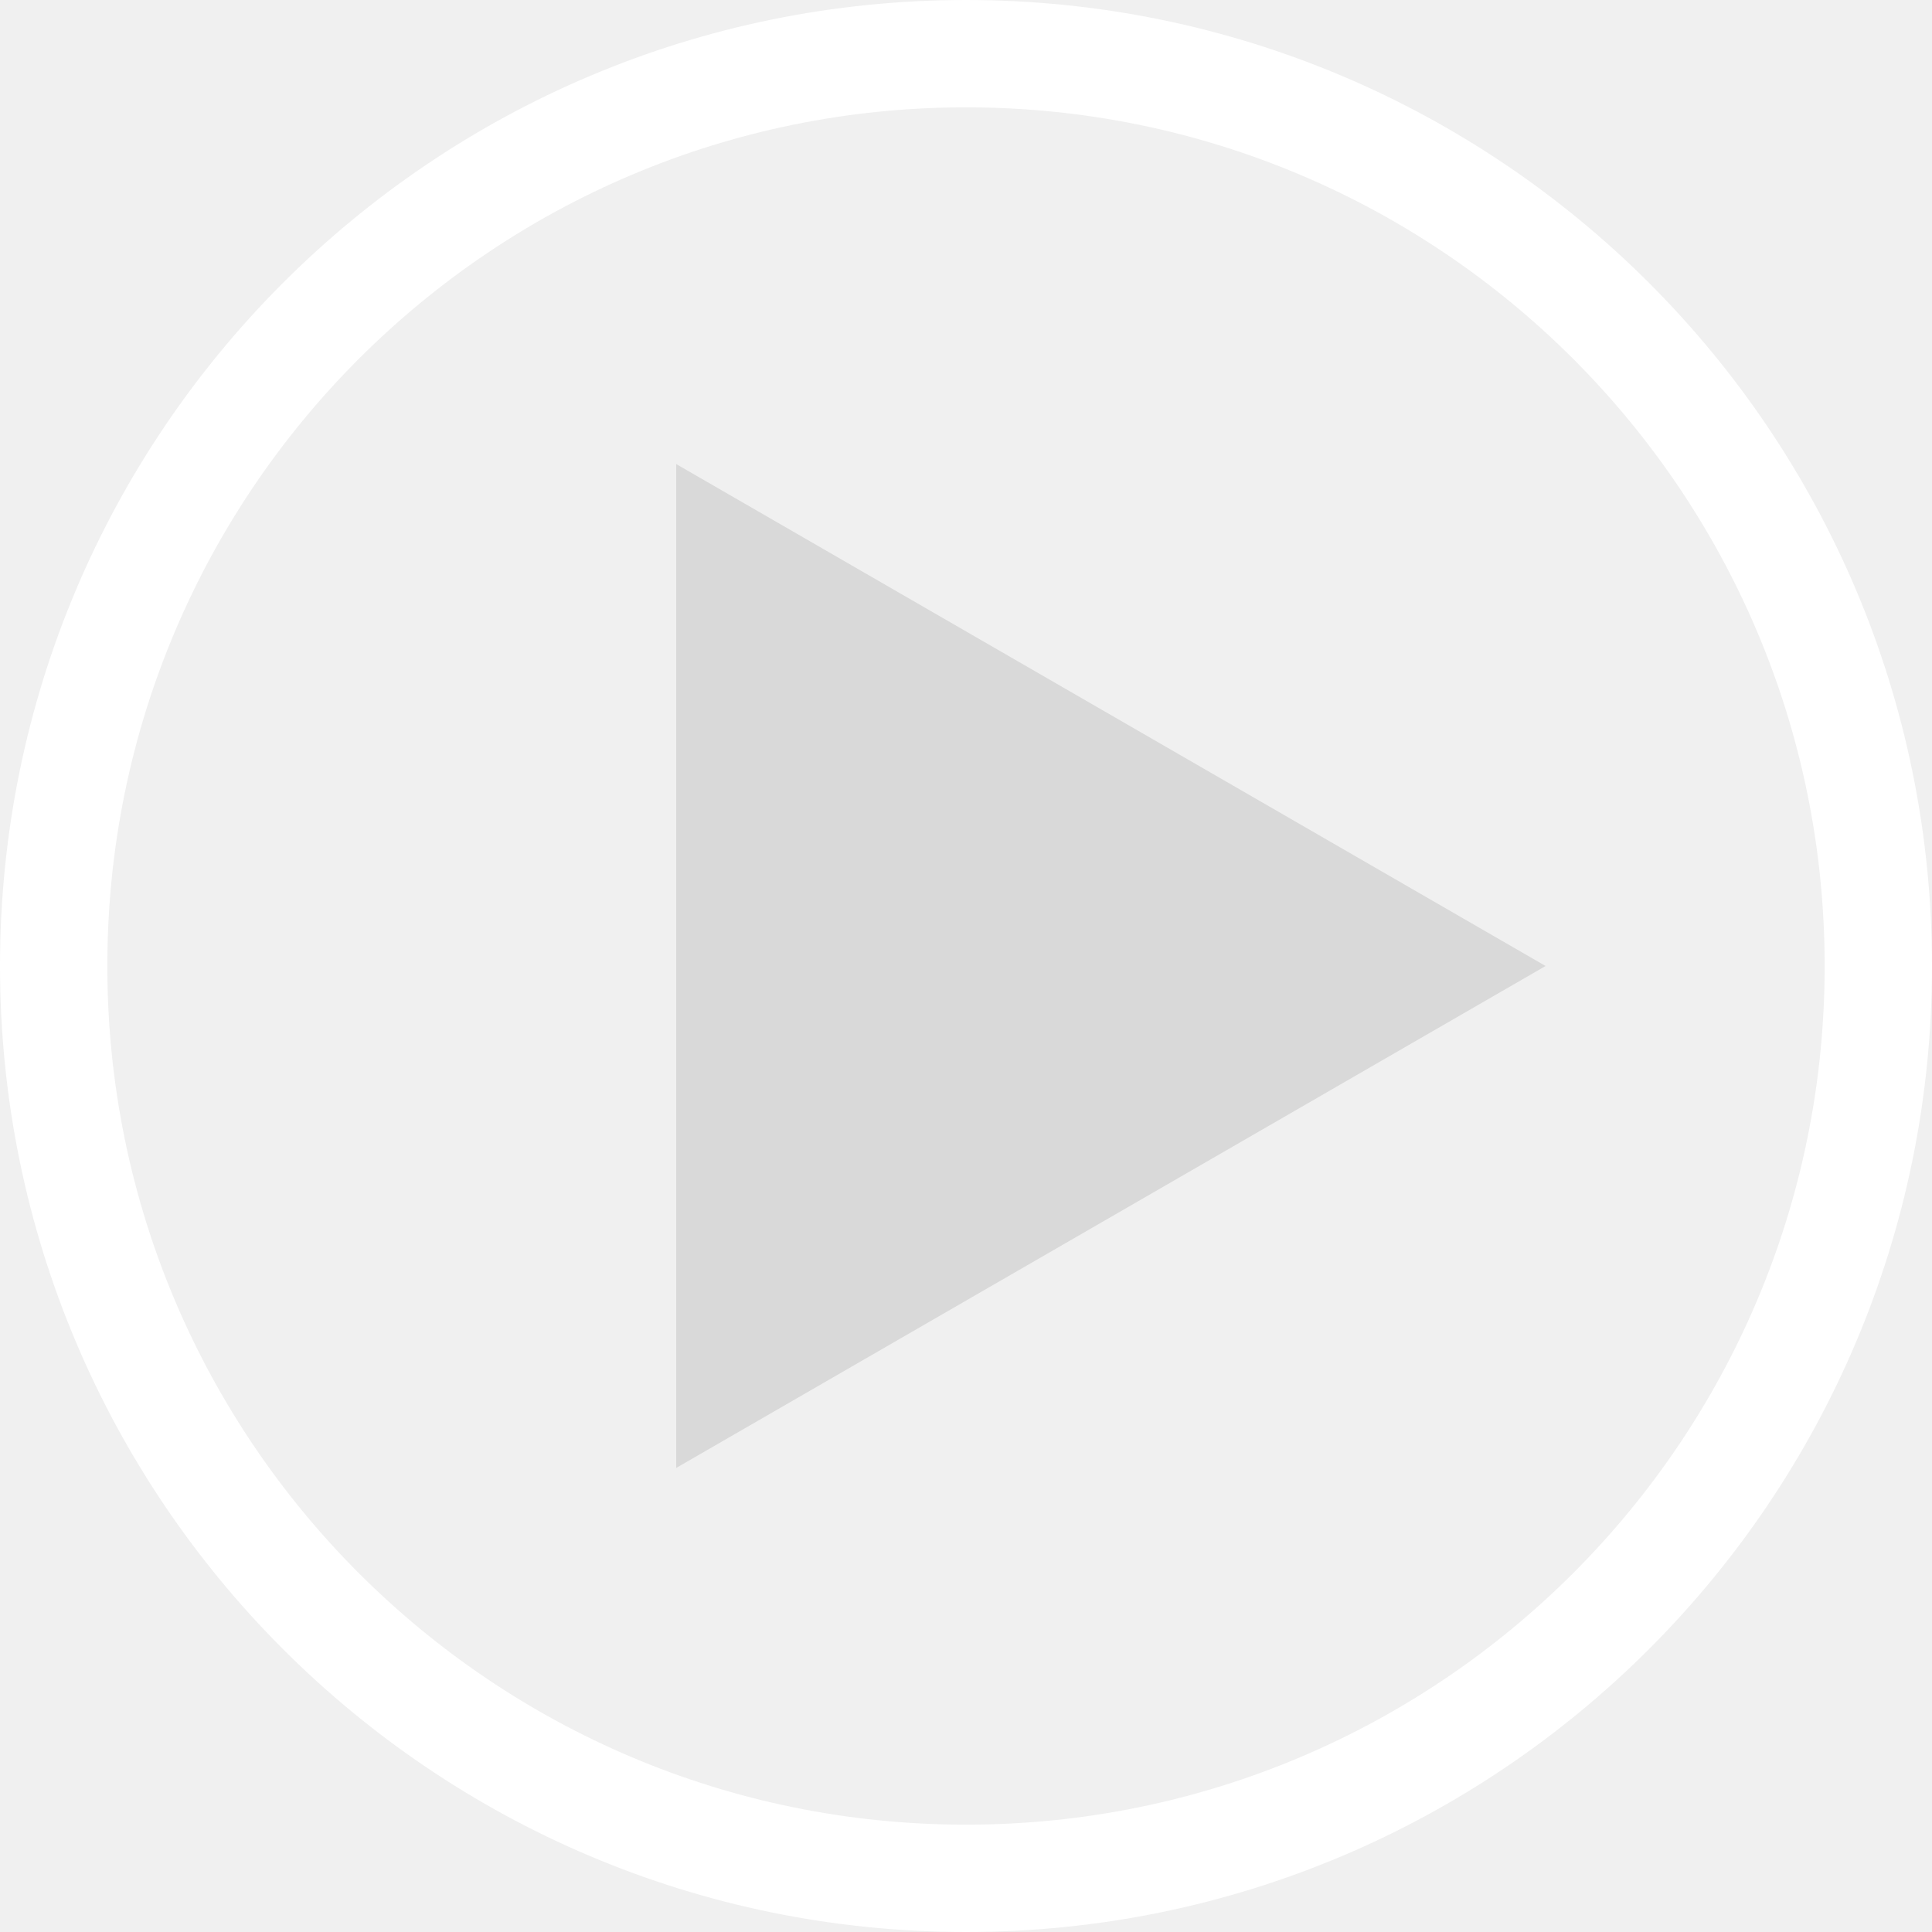
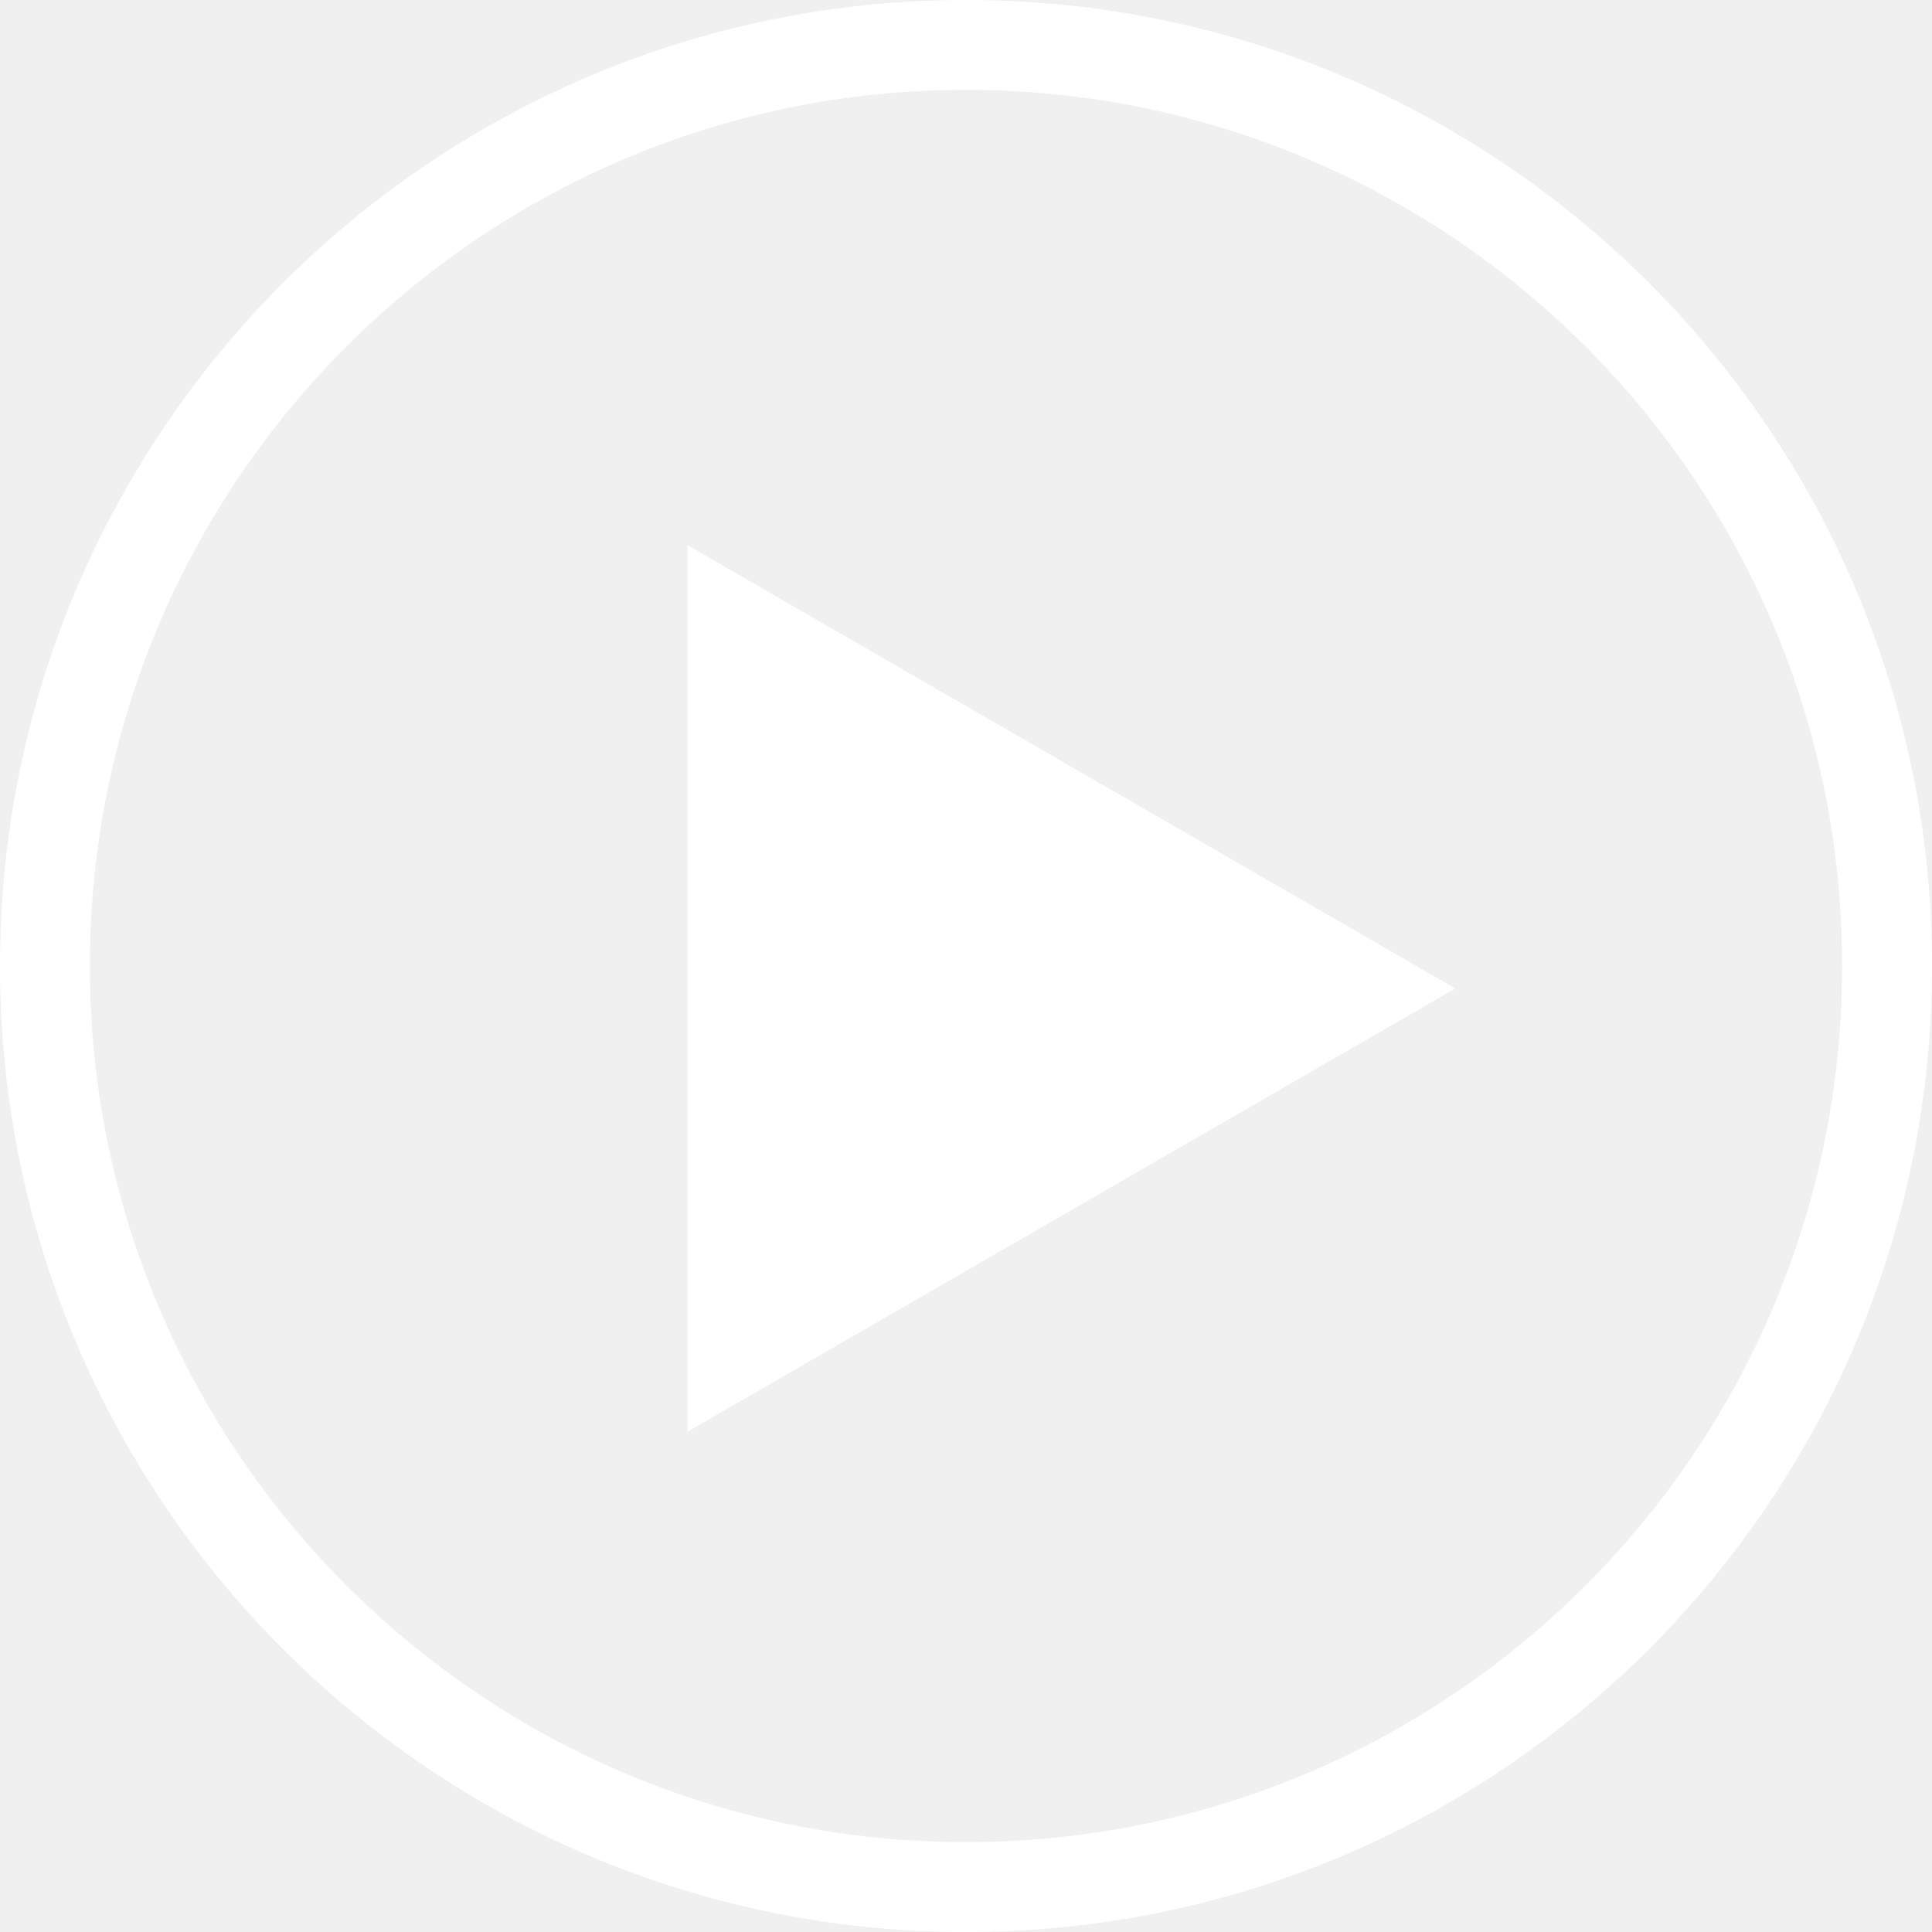
- <svg xmlns="http://www.w3.org/2000/svg" width="36" height="36" viewBox="0 0 36 36" fill="none">
-   <circle cx="18" cy="18" r="17" stroke="white" stroke-width="2" />
-   <path d="M28.8 18L12.6 27.353L12.6 8.647L28.8 18Z" fill="#D9D9D9" />
+ <svg xmlns="http://www.w3.org/2000/svg" id="Layer_2" data-name="Layer 2" viewBox="0 0 43 43">
+   <defs>
+     <style>
+       .cls-1 {
+         fill: none;
+         stroke-width: 2px;
+       }
+ 
+       .cls-1, .cls-2 {
+         stroke: #fff;
+         stroke-miterlimit: 10;
+       }
+ 
+       .cls-2 {
+         fill: #fff;
+       }
+     </style>
+   </defs>
+   <g id="Layer_1-2" data-name="Layer 1">
+     <g id="Play">
+       <circle id="ellipse" class="cls-1" cx="21.5" cy="21.5" r="20.5" />
+       <polygon id="triangle" class="cls-2" points="31.39 22 15.8 13 15.8 31 31.39 22" />
+     </g>
+   </g>
</svg>
